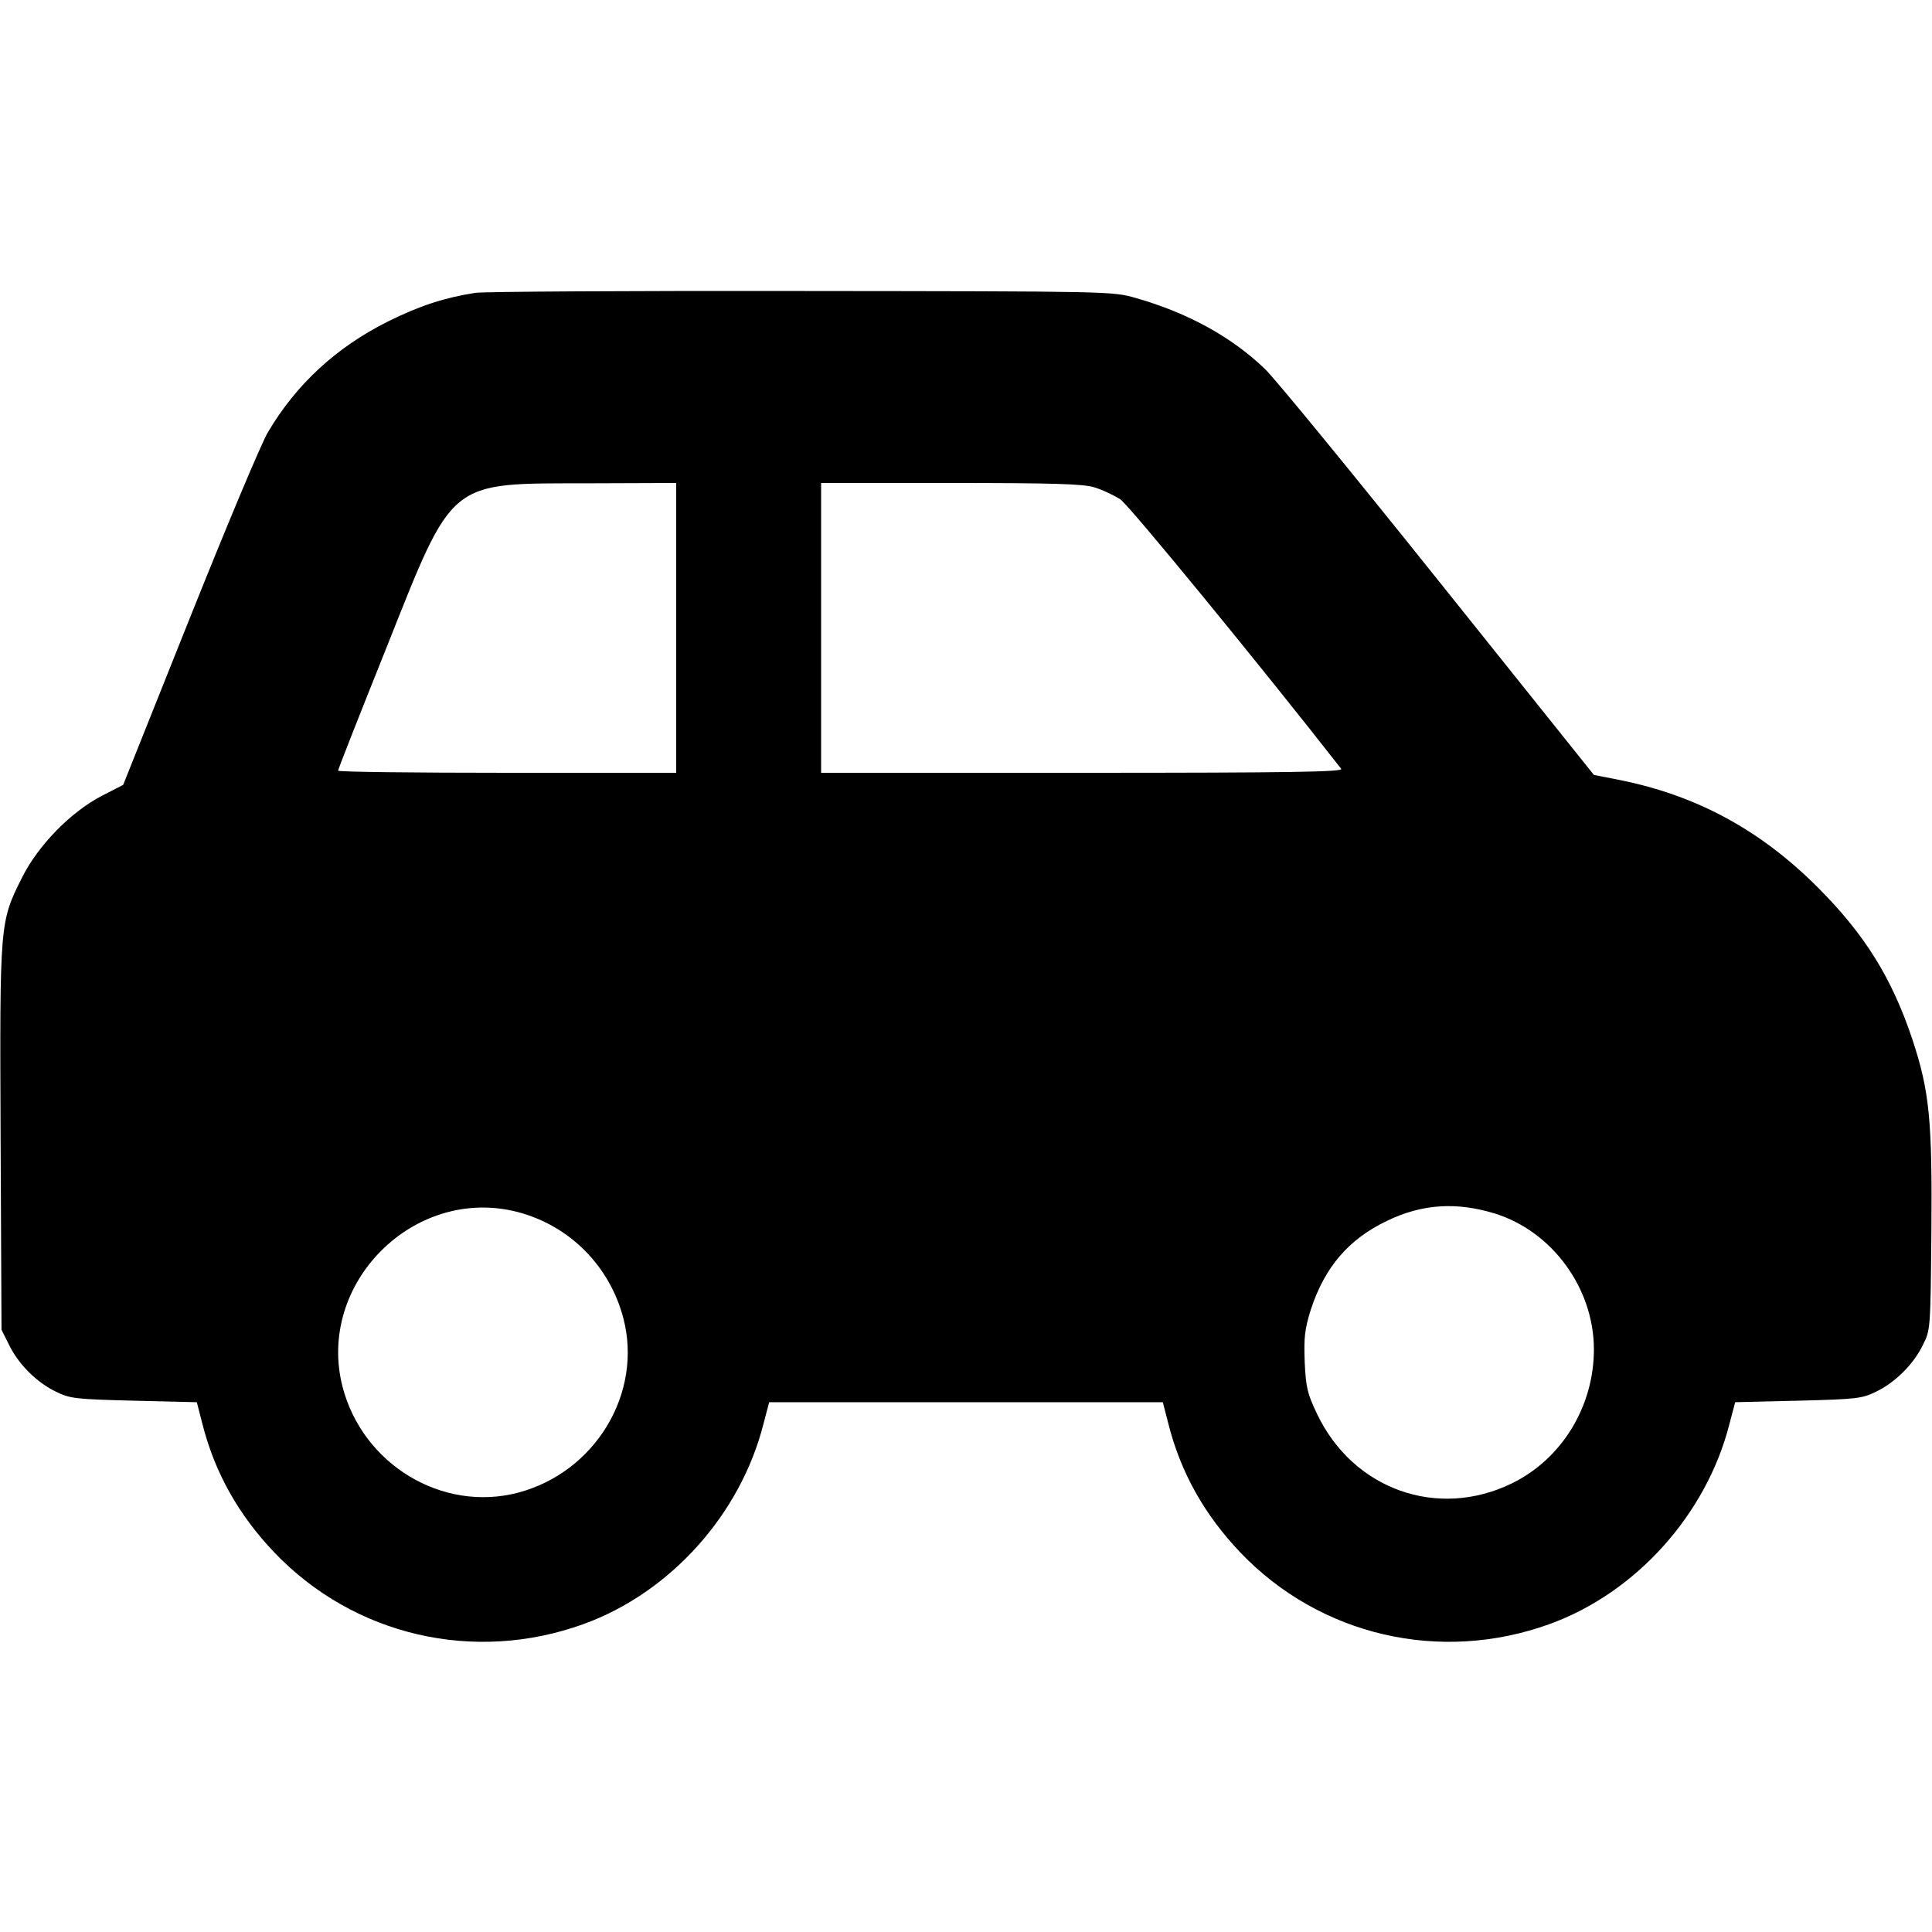
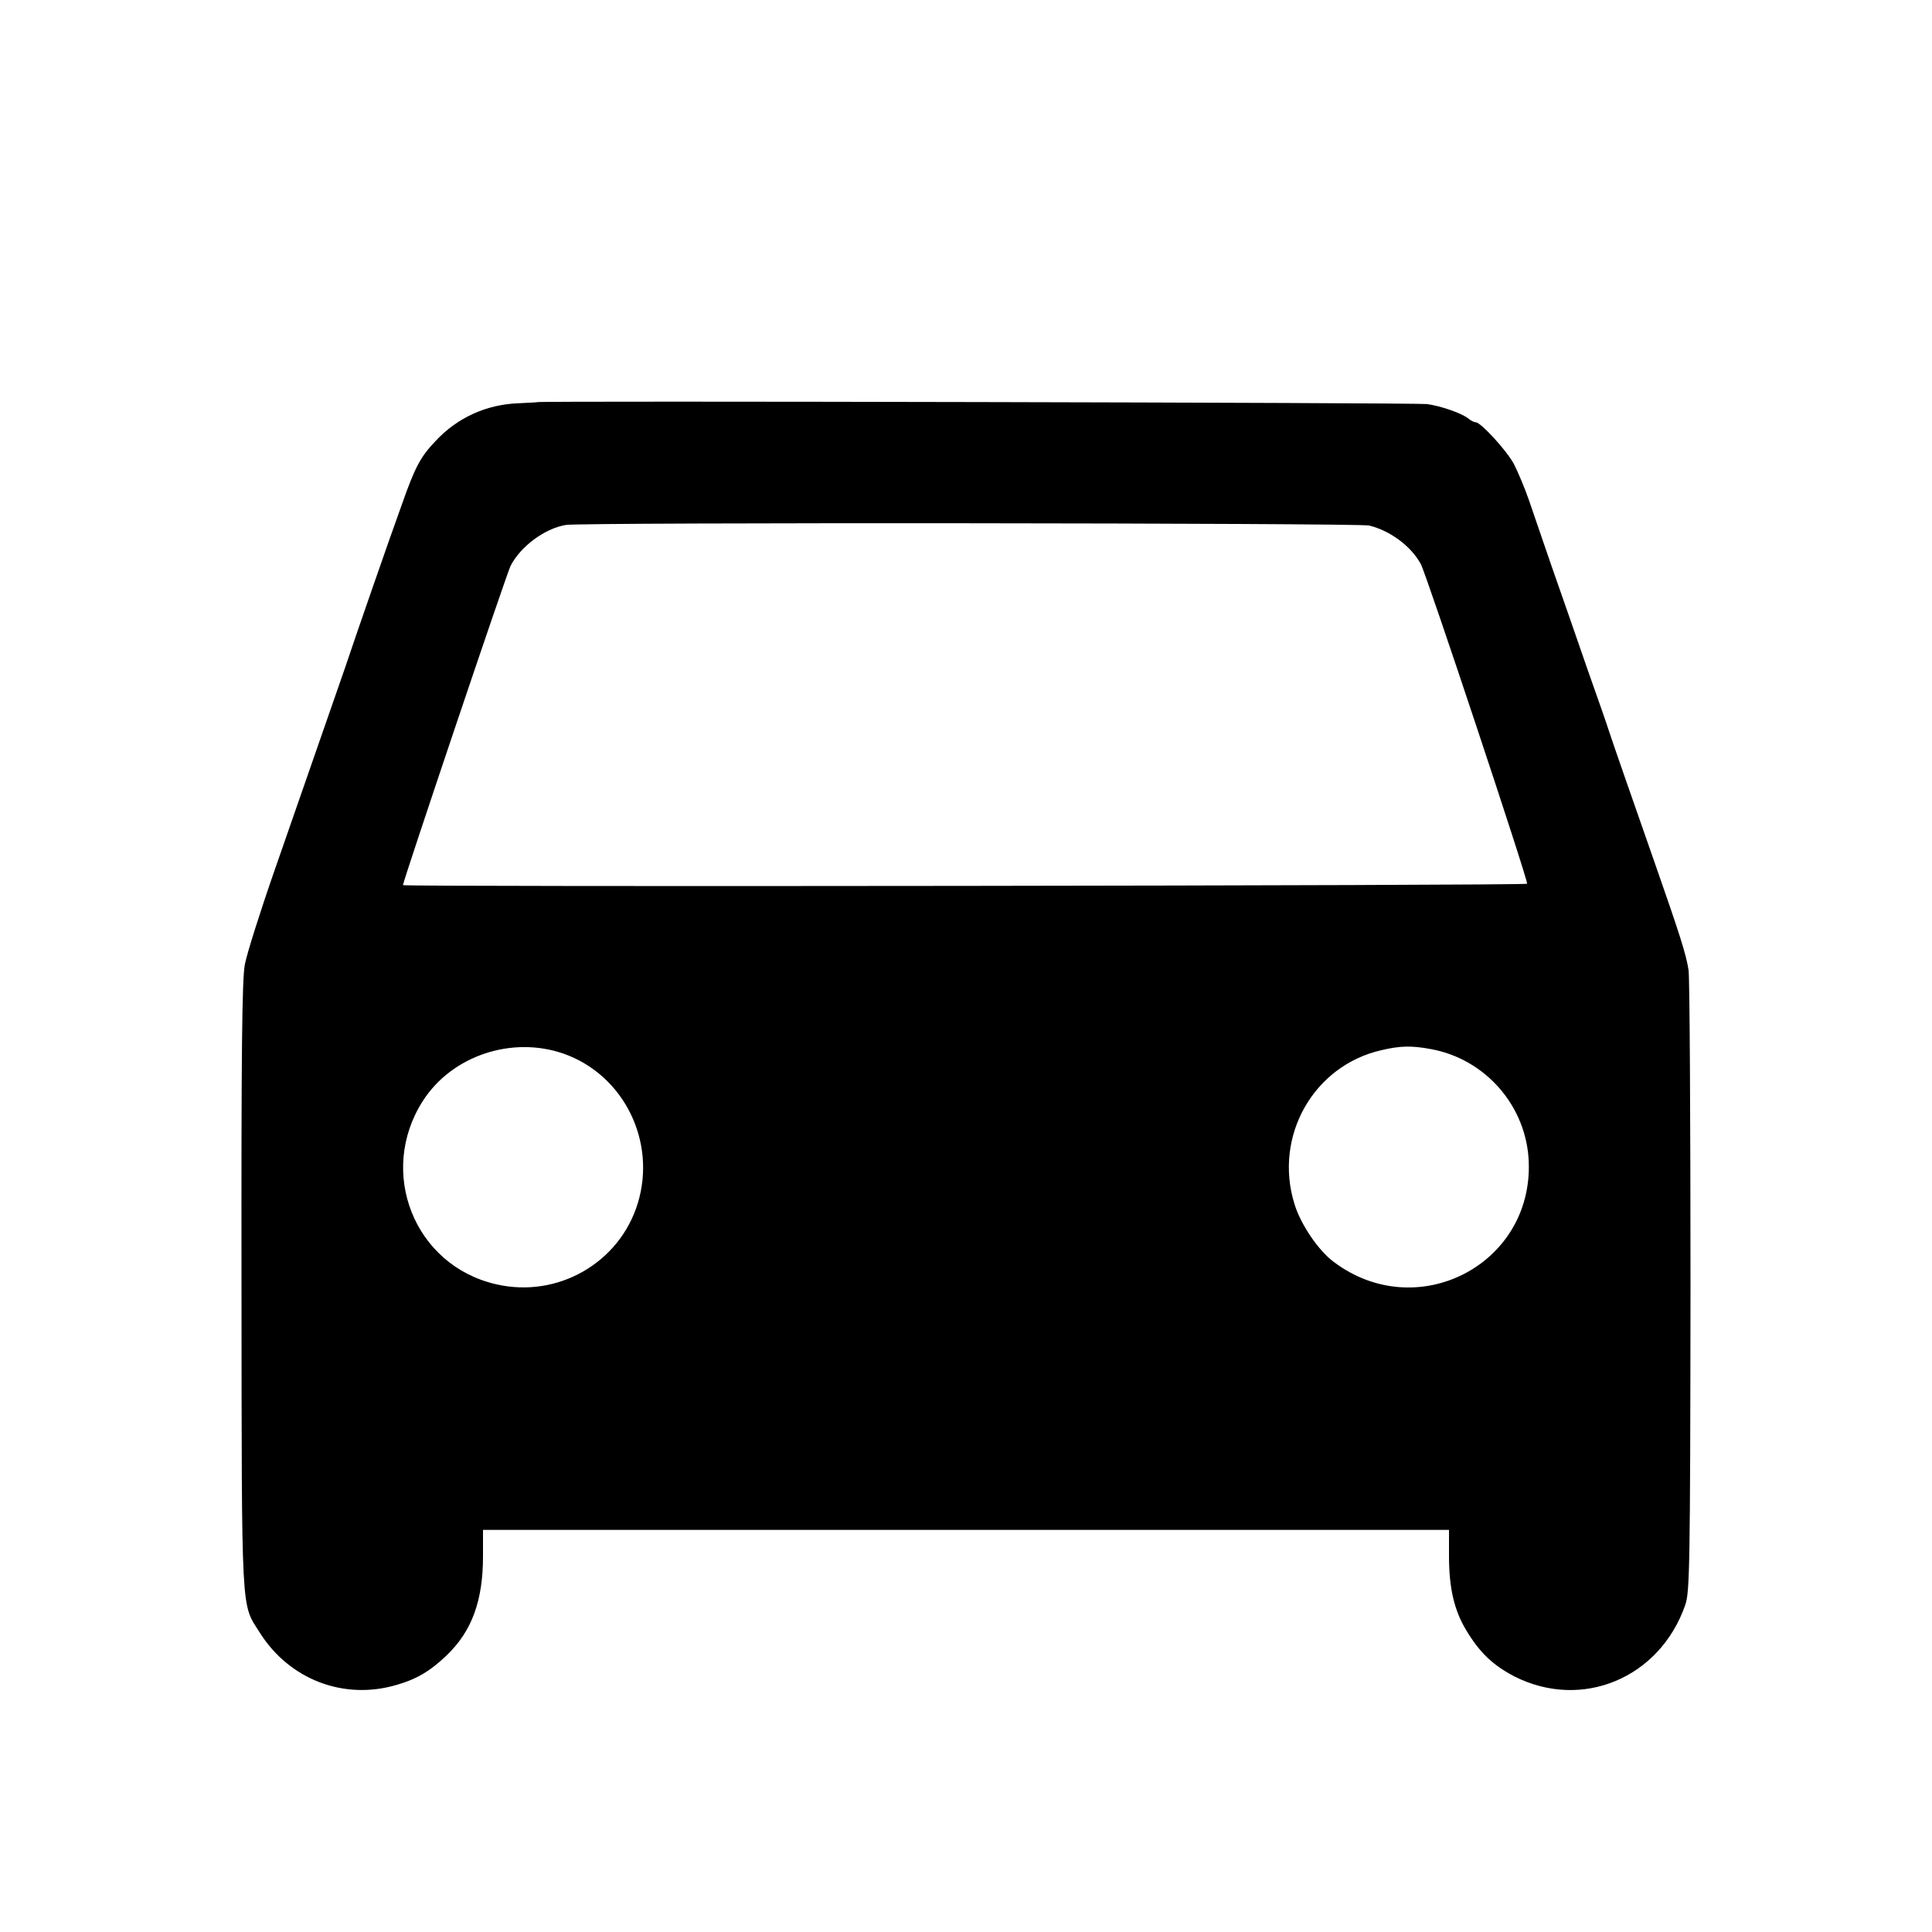
- <svg xmlns="http://www.w3.org/2000/svg" version="1.0" width="640pt" height="640pt" viewBox="0 0 640 640" preserveAspectRatio="xMidYMid meet">
-   <g transform="translate(0,640) scale(0.1,-0.1)" fill="#000000" stroke="none">
-     <path d="M1575 5430 c-102 -16 -183 -42 -290 -95 -170 -85 -303 -207 -397 -366 -21 -34 -137 -311 -259 -616 l-221 -553 -72 -37 c-103 -54 -210 -164 -263 -270 -74 -148 -74 -146 -71 -863 l3 -635 25 -50 c31 -64 91 -124 155 -155 47 -23 63 -25 259 -30 l208 -5 18 -70 c41 -163 120 -303 239 -428 264 -276 662 -368 1024 -237 287 104 520 363 596 663 l19 72 652 0 652 0 18 -70 c41 -163 120 -303 239 -428 264 -276 662 -368 1024 -237 287 104 520 364 596 663 l19 72 208 5 c196 5 212 7 259 30 64 31 124 91 155 155 25 50 25 52 28 375 3 369 -6 464 -63 637 -68 203 -157 347 -314 504 -190 190 -401 304 -655 355 l-86 17 -517 646 c-284 355 -542 670 -573 699 -110 106 -256 186 -428 235 -77 22 -82 22 -1107 23 -566 1 -1052 -2 -1080 -6z m665 -1110 l0 -480 -560 0 c-308 0 -560 3 -560 7 0 5 71 185 158 402 227 570 202 549 675 550 l287 1 0 -480z m1384 466 c27 -8 65 -26 87 -40 30 -20 472 -560 732 -893 7 -10 -165 -13 -857 -13 l-866 0 0 480 0 480 428 0 c343 0 438 -3 476 -14z m1328 -2406 c190 -59 328 -248 328 -450 0 -189 -106 -363 -272 -444 -246 -120 -526 -20 -645 230 -32 67 -37 87 -41 172 -3 83 0 108 20 173 46 141 125 234 253 295 116 56 230 63 357 24z m-3237 5 c172 -45 305 -179 350 -352 65 -249 -94 -511 -350 -578 -251 -65 -513 94 -580 350 -89 343 237 669 580 580z" />
+ <svg xmlns="http://www.w3.org/2000/svg" version="1.0" width="700pt" height="700pt" viewBox="0 0 700 700" preserveAspectRatio="xMidYMid meet">
+   <g transform="translate(0,700) scale(0.1,-0.1)" fill="#000000" stroke="none">
+     <path d="M1947 5543 c-1 -1 -31 -2 -67 -4 -117 -4 -223 -52 -302 -137 -55 -58 -74 -94 -121 -227 -43 -118 -181 -516 -207 -595 -23 -66 -124 -357 -254 -730 -53 -152 -102 -307 -109 -345 -10 -55 -13 -312 -12 -1165 1 -1212 -2 -1147 66 -1255 107 -170 304 -246 495 -190 74 21 124 51 184 109 90 87 130 197 130 357 l0 96 1750 0 1750 0 0 -96 c0 -114 19 -196 62 -267 49 -82 98 -128 175 -168 245 -124 527 -6 619 259 16 46 18 130 19 1150 0 605 -3 1123 -7 1150 -9 58 -31 127 -123 390 -81 231 -154 441 -165 475 -4 14 -40 117 -80 230 -39 113 -96 277 -127 365 -30 88 -68 197 -83 242 -16 46 -41 105 -55 132 -27 50 -120 151 -138 151 -6 0 -18 6 -26 13 -23 19 -99 46 -151 53 -37 5 -3218 12 -3223 7z m3013 -447 c76 -18 153 -75 188 -140 22 -42 390 -1149 385 -1158 -4 -7 -4073 -12 -4073 -5 0 14 376 1130 390 1157 36 70 123 135 200 148 58 10 2866 7 2910 -2z m-2917 -1914 c217 -77 336 -317 268 -541 -66 -217 -291 -346 -514 -294 -296 68 -430 406 -265 664 105 164 323 237 511 171z m3141 17 c199 -36 348 -208 355 -410 13 -374 -408 -588 -708 -360 -55 41 -119 136 -141 209 -76 245 69 501 315 557 68 16 109 17 179 4z" />
  </g>
</svg>
